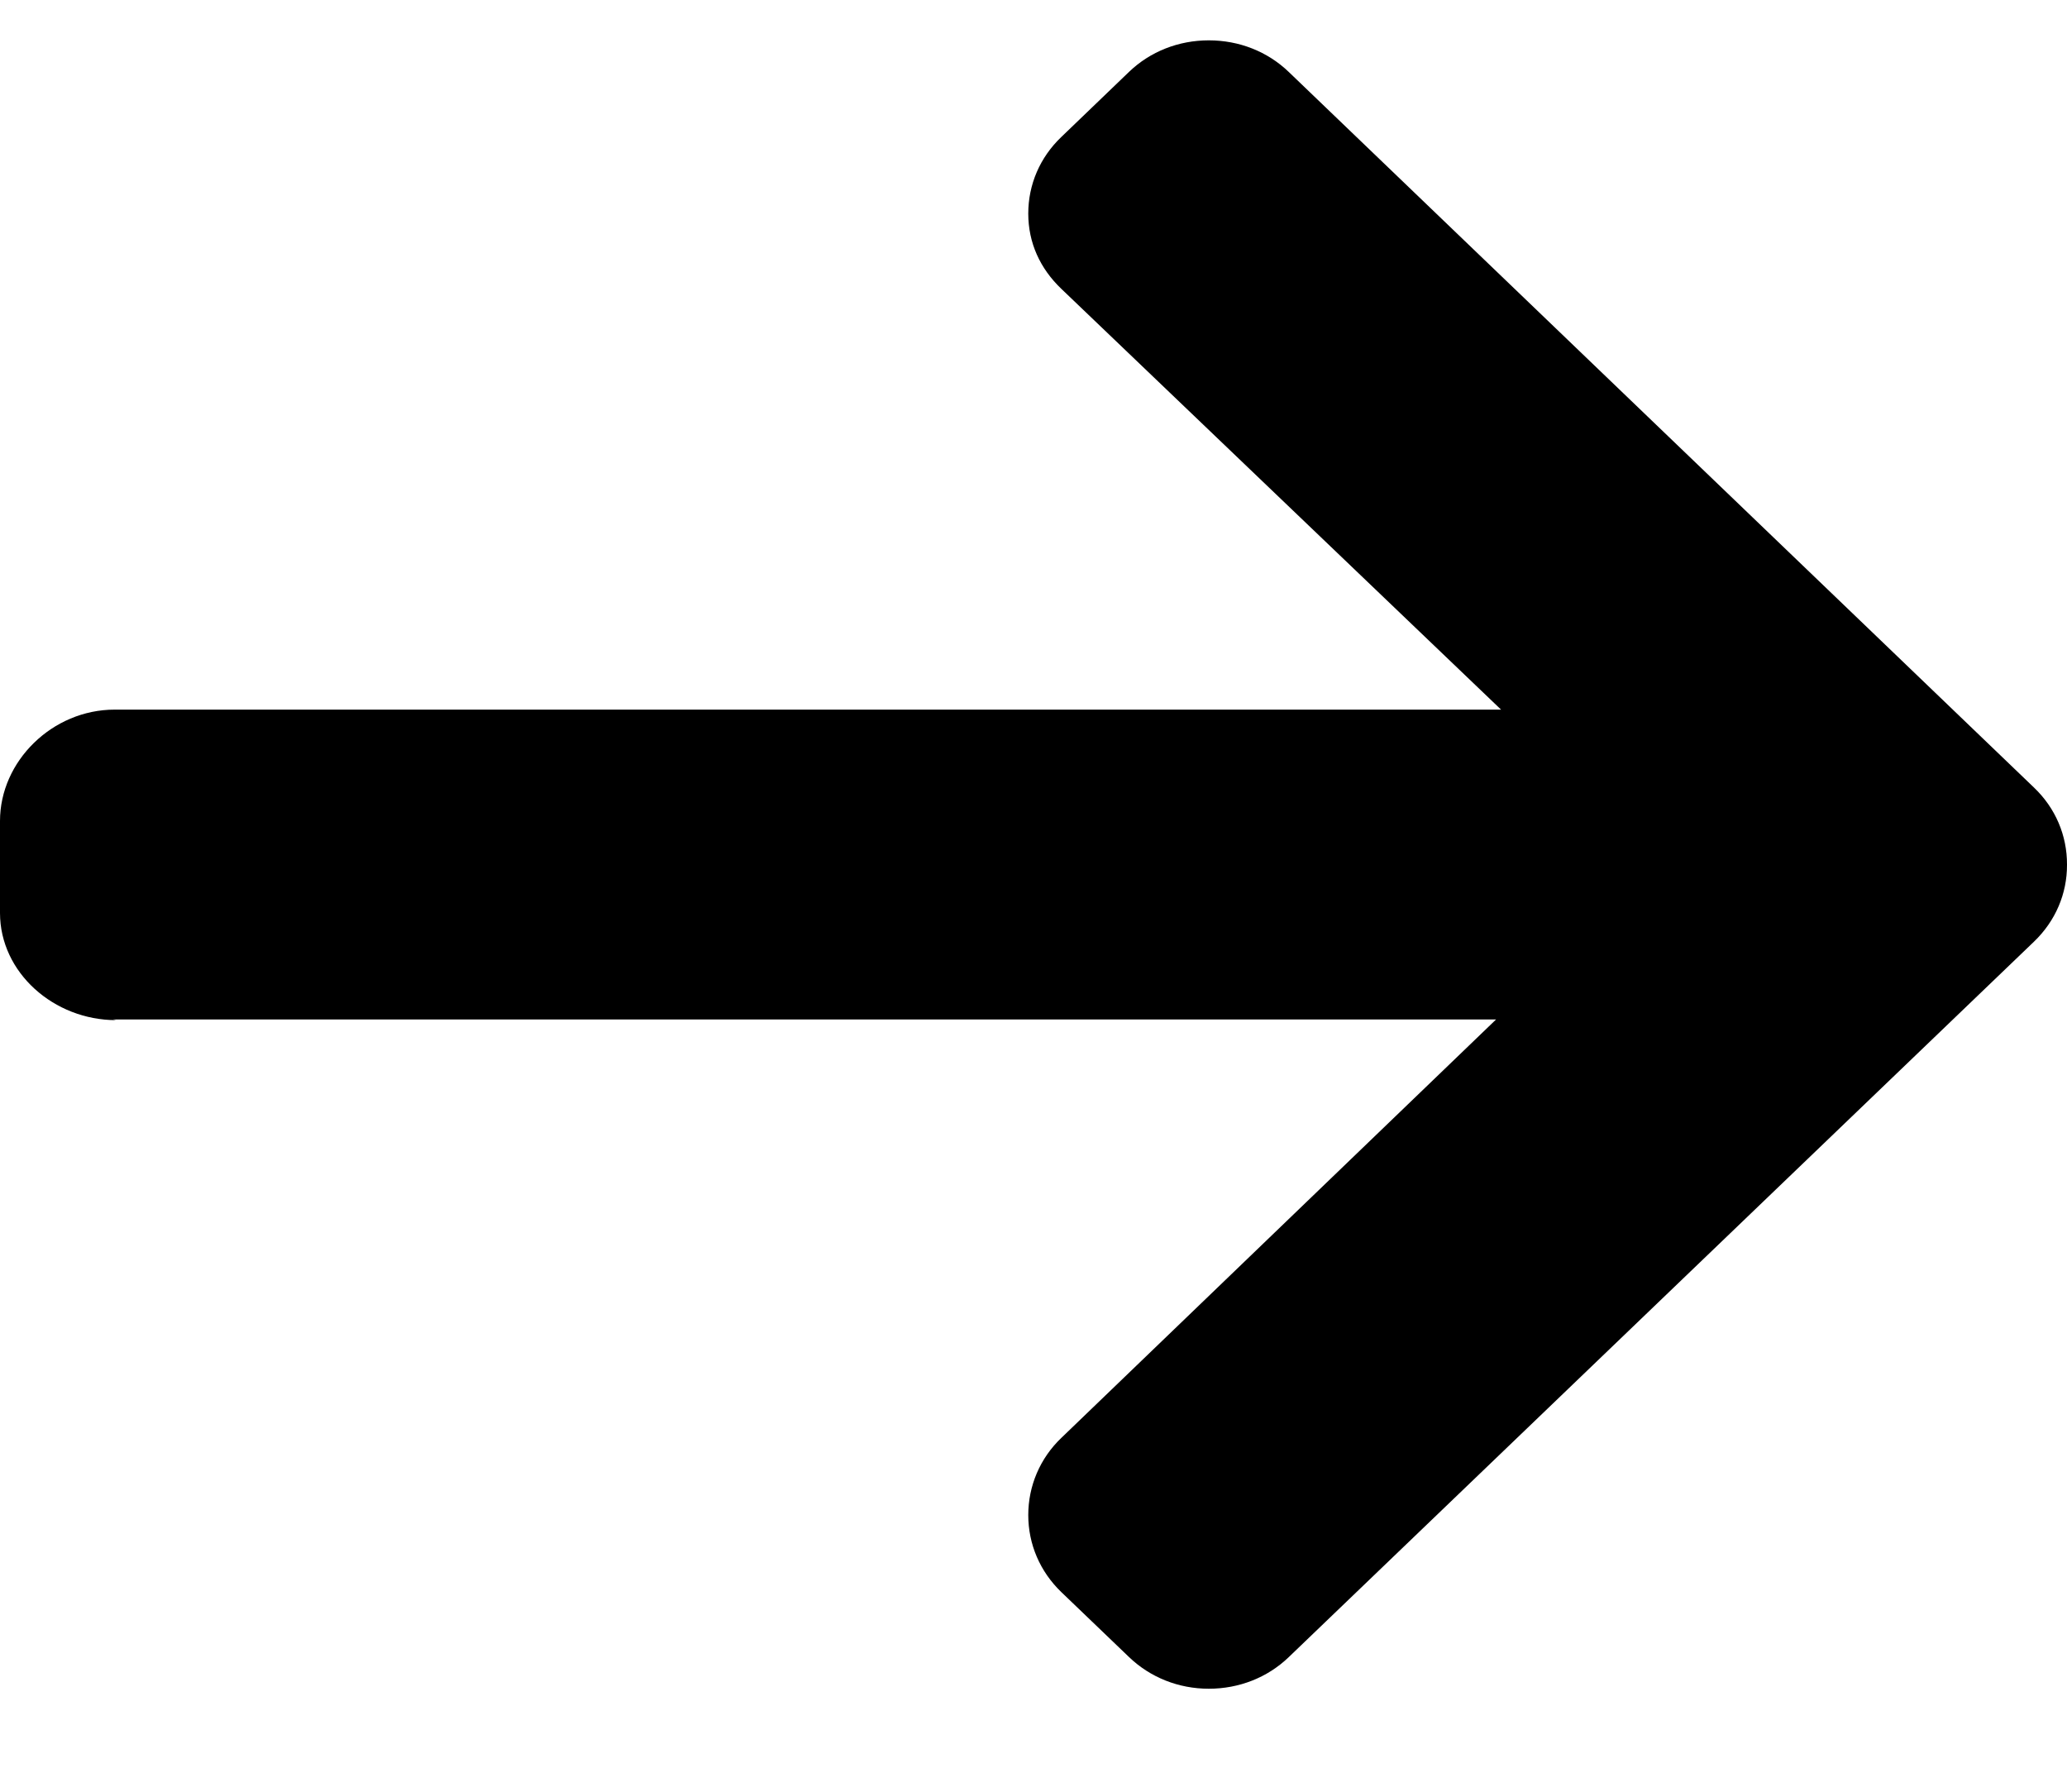
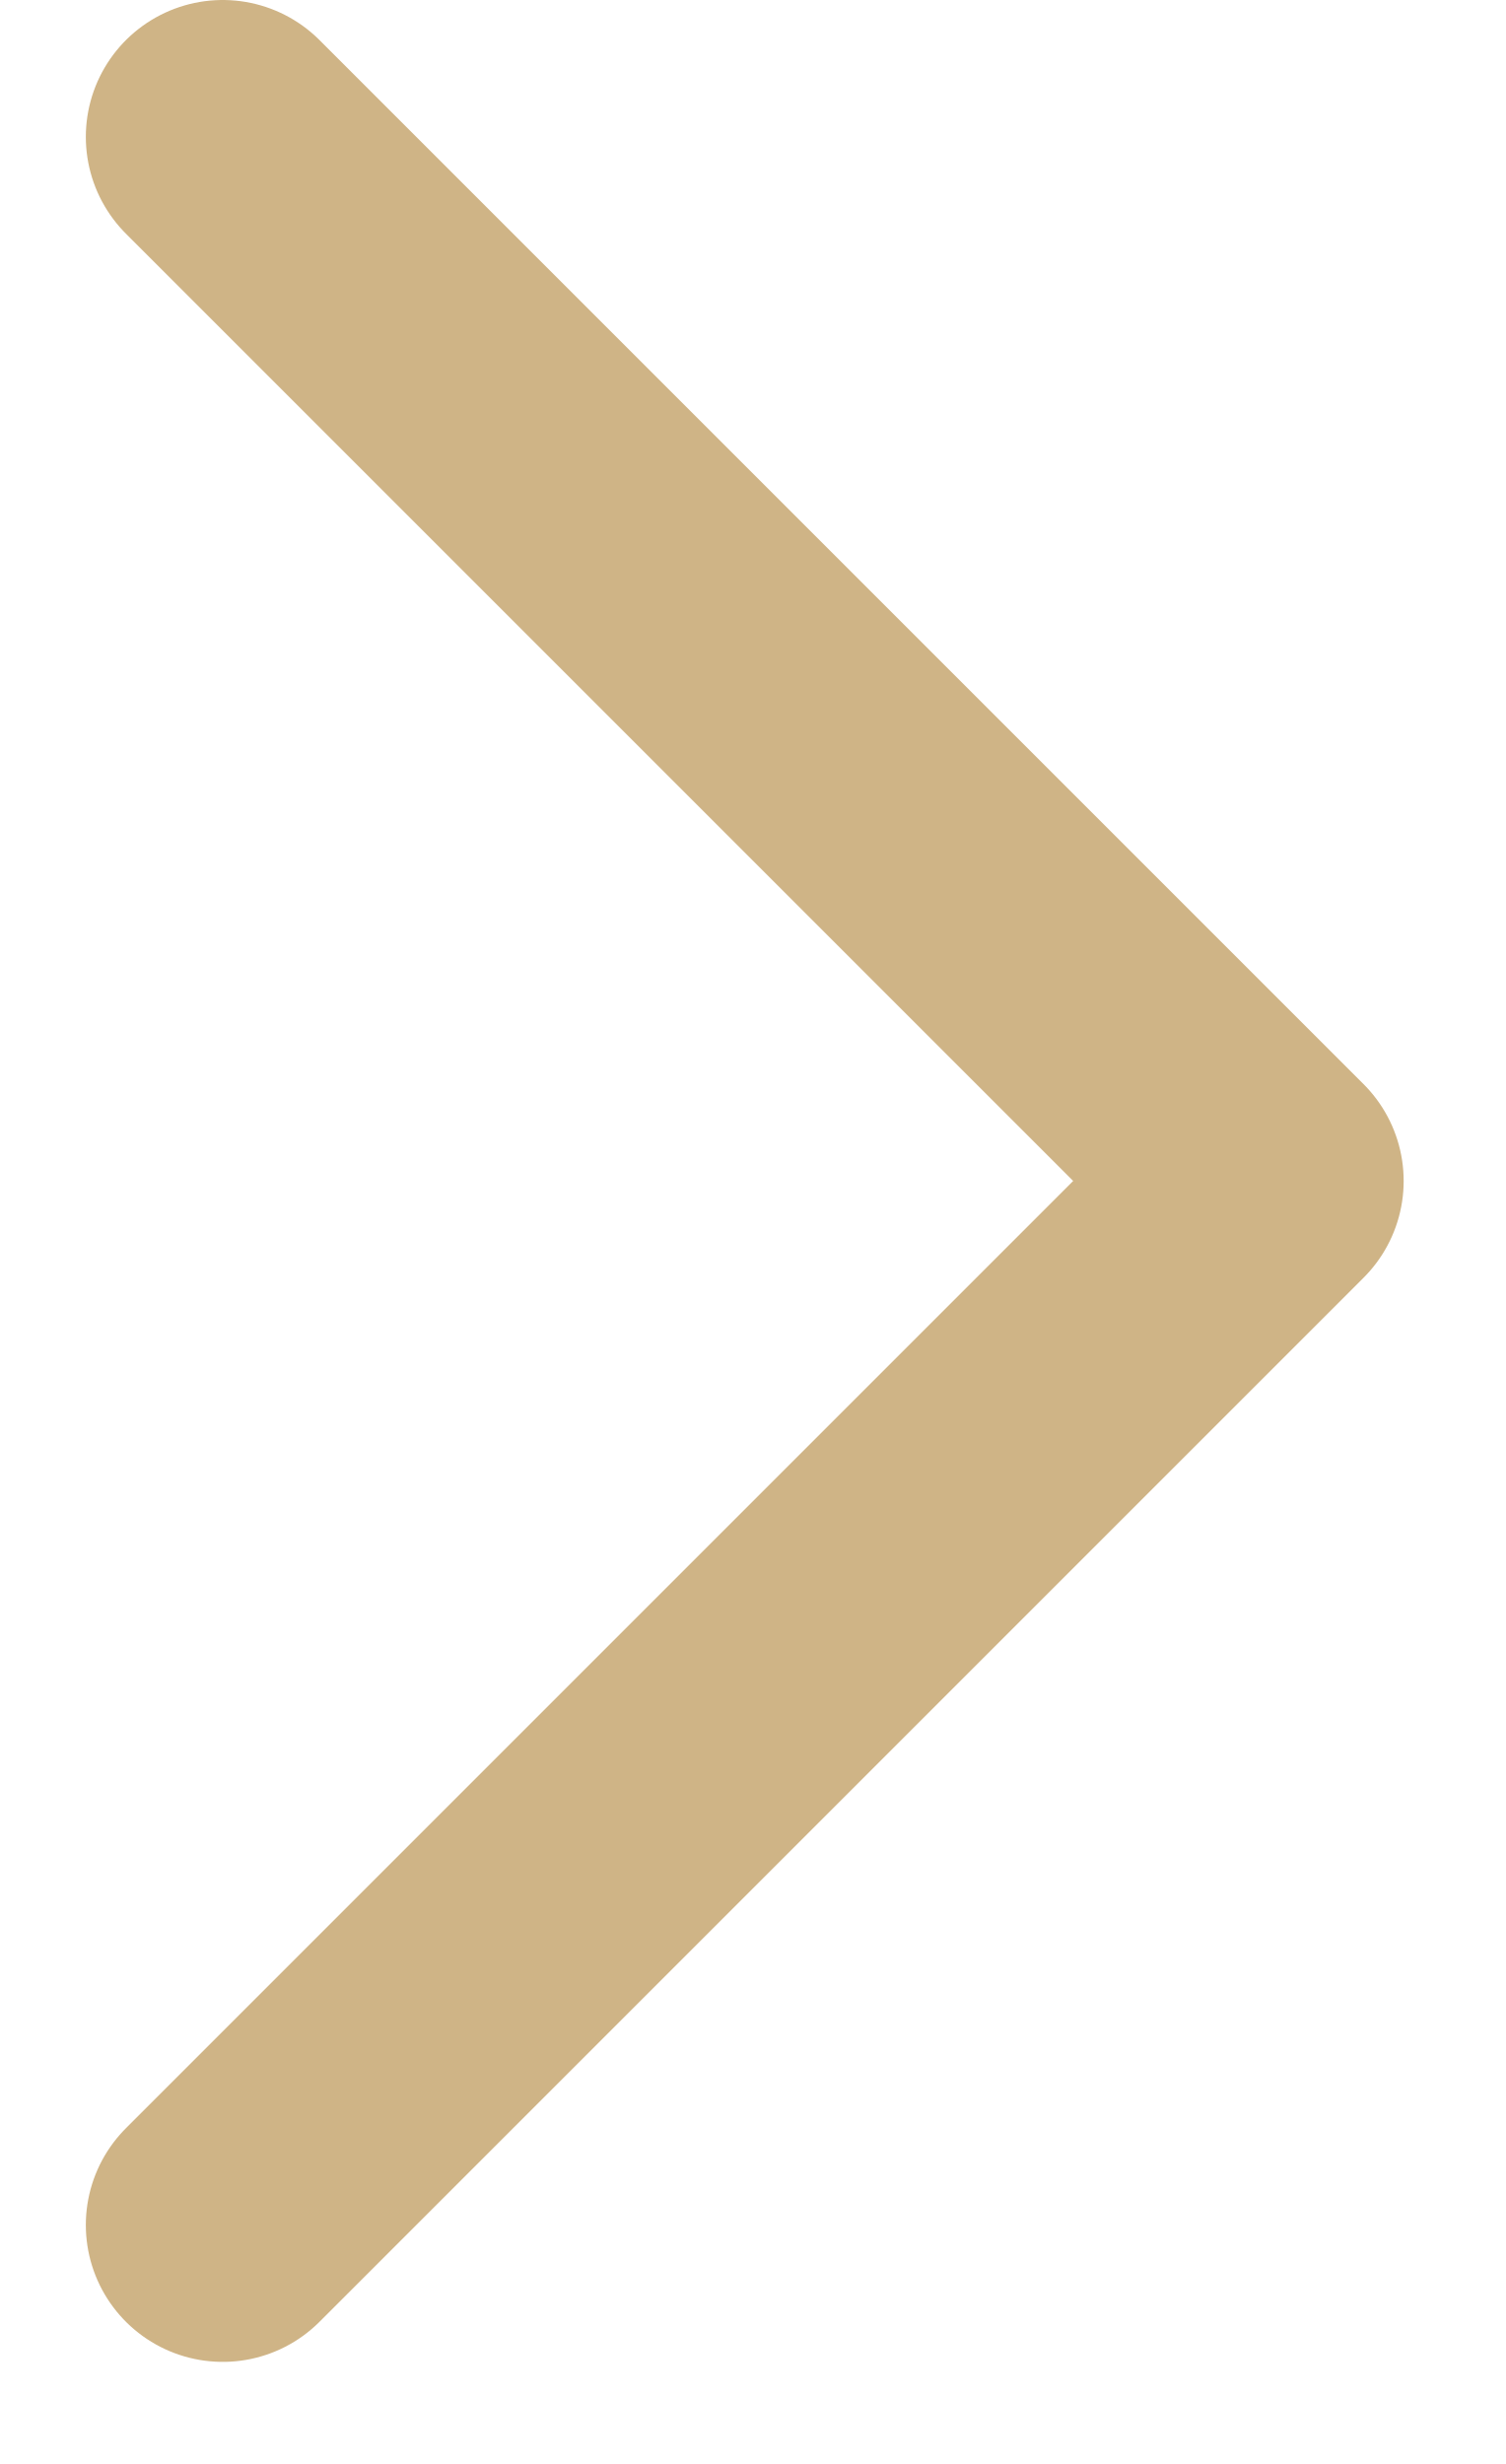
- <svg xmlns="http://www.w3.org/2000/svg" width="15px" height="13px" viewBox="0 0 15 13" version="1.1">
-   <defs>
-     <linearGradient x1="0%" y1="1.367%" x2="100.398%" y2="1.367%" id="linearGradient-1">
-       <stop stop-color="color[0]" offset="0%" />
-       <stop stop-color="color[0]" offset="100%" />
-     </linearGradient>
-   </defs>
-   <g id="Home" stroke="none" stroke-width="1" fill="none" fill-rule="evenodd">
-     <g id="catalogo-like" transform="translate(-1590, -507)" fill="url(#linearGradient-1)">
-       <g id="paginação-topo" transform="translate(574, 500)">
-         <g id="Group-25">
-           <g transform="translate(900, 0)">
-             <g id="left-arrow-(44)" transform="translate(123.5, 13.13636) rotate(-180) translate(-123.5, -13.13636) translate(116, 7)">
-               <g id="Path">
-                 <path d="M14.157,4.871 L14.18,4.876 L4.143,4.876 L7.298,1.84 C7.453,1.692 7.538,1.491 7.538,1.28 C7.538,1.069 7.453,0.87 7.298,0.721 L6.807,0.25 C6.653,0.102 6.447,0.02 6.228,0.02 C6.008,0.02 5.802,0.101 5.648,0.249 L0.239,5.441 C0.084,5.59 -0.001,5.788 1.69406589e-21,5.999 C-0.001,6.211 0.084,6.41 0.239,6.558 L5.648,11.751 C5.802,11.899 6.008,11.98 6.228,11.98 C6.447,11.98 6.653,11.899 6.807,11.751 L7.298,11.279 C7.453,11.131 7.538,10.934 7.538,10.723 C7.538,10.512 7.453,10.325 7.298,10.177 L4.107,7.124 L14.168,7.124 C14.62,7.124 15,6.75 15,6.316 L15,5.649 C15,5.216 14.609,4.871 14.157,4.871 Z" fill-rule="nonzero" />
-               </g>
-             </g>
-           </g>
-         </g>
-       </g>
-     </g>
-   </g>
+ <svg xmlns="http://www.w3.org/2000/svg" width="11" height="18" viewBox="0 0 11 18" fill="none">
+   <path d="M1.627 1L9.254 8.627L1.627 16.254" stroke="#CFB486" stroke-width="2" stroke-linecap="round" stroke-linejoin="round" />
</svg>
